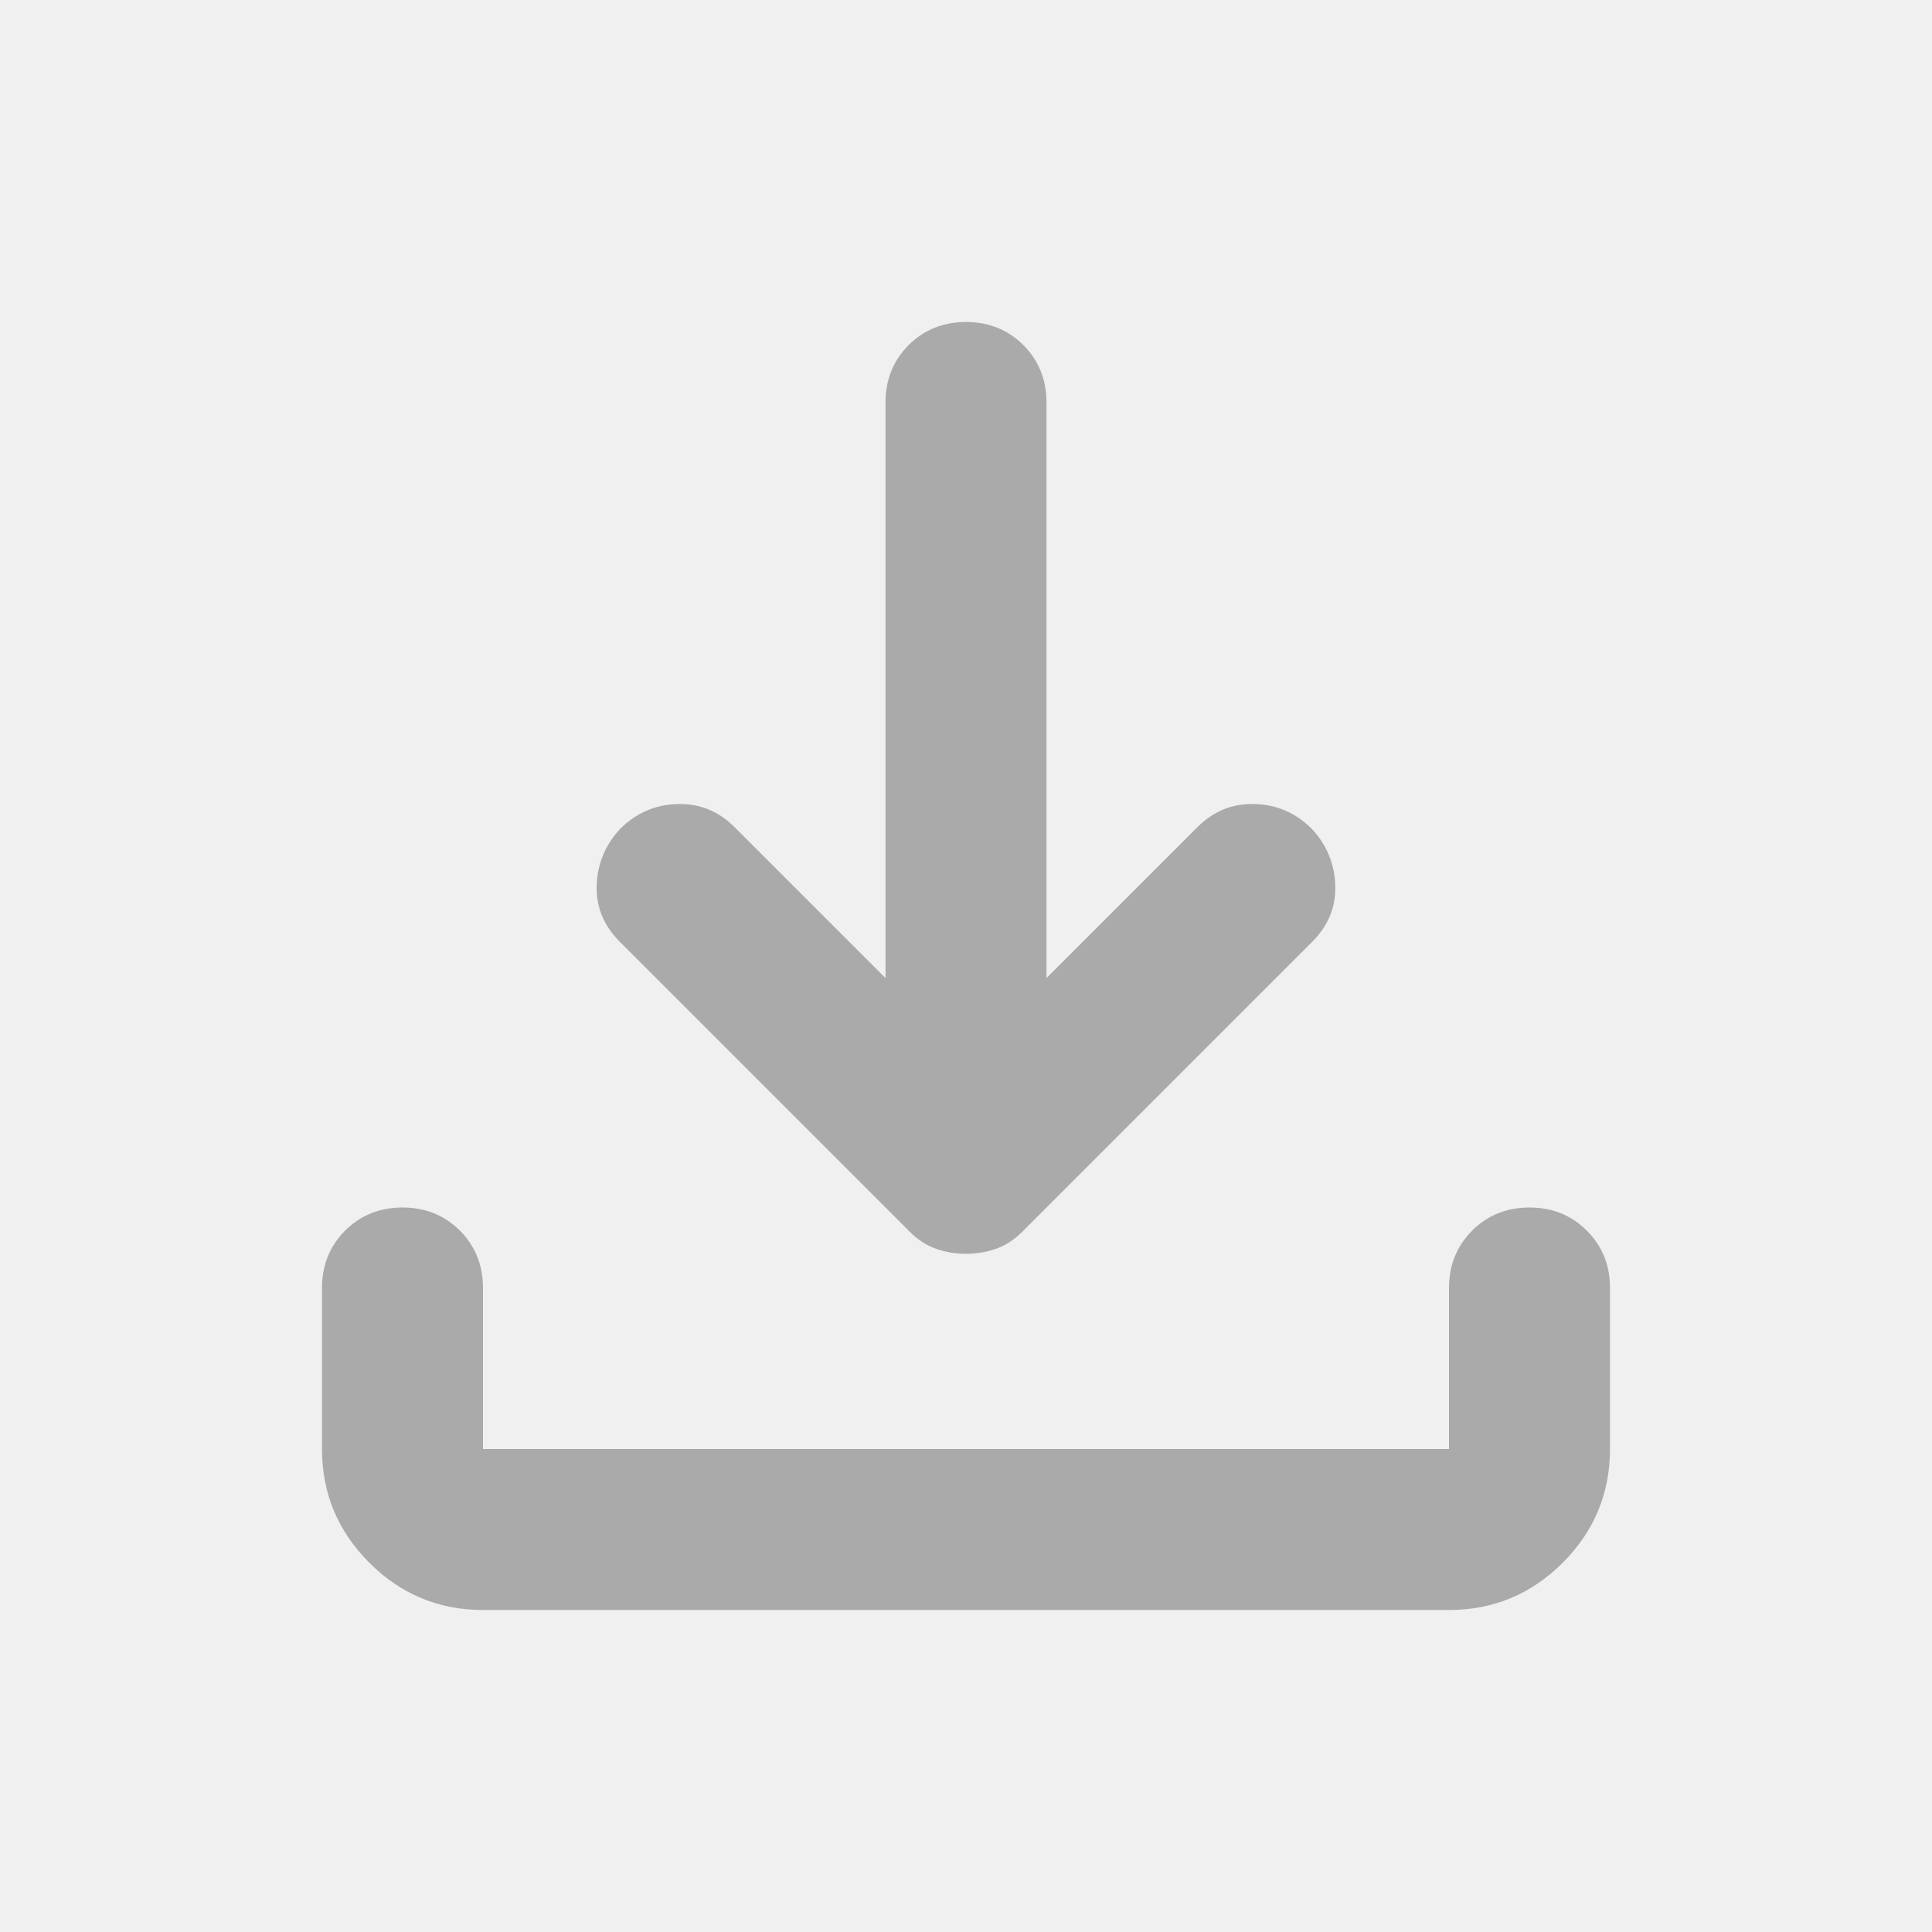
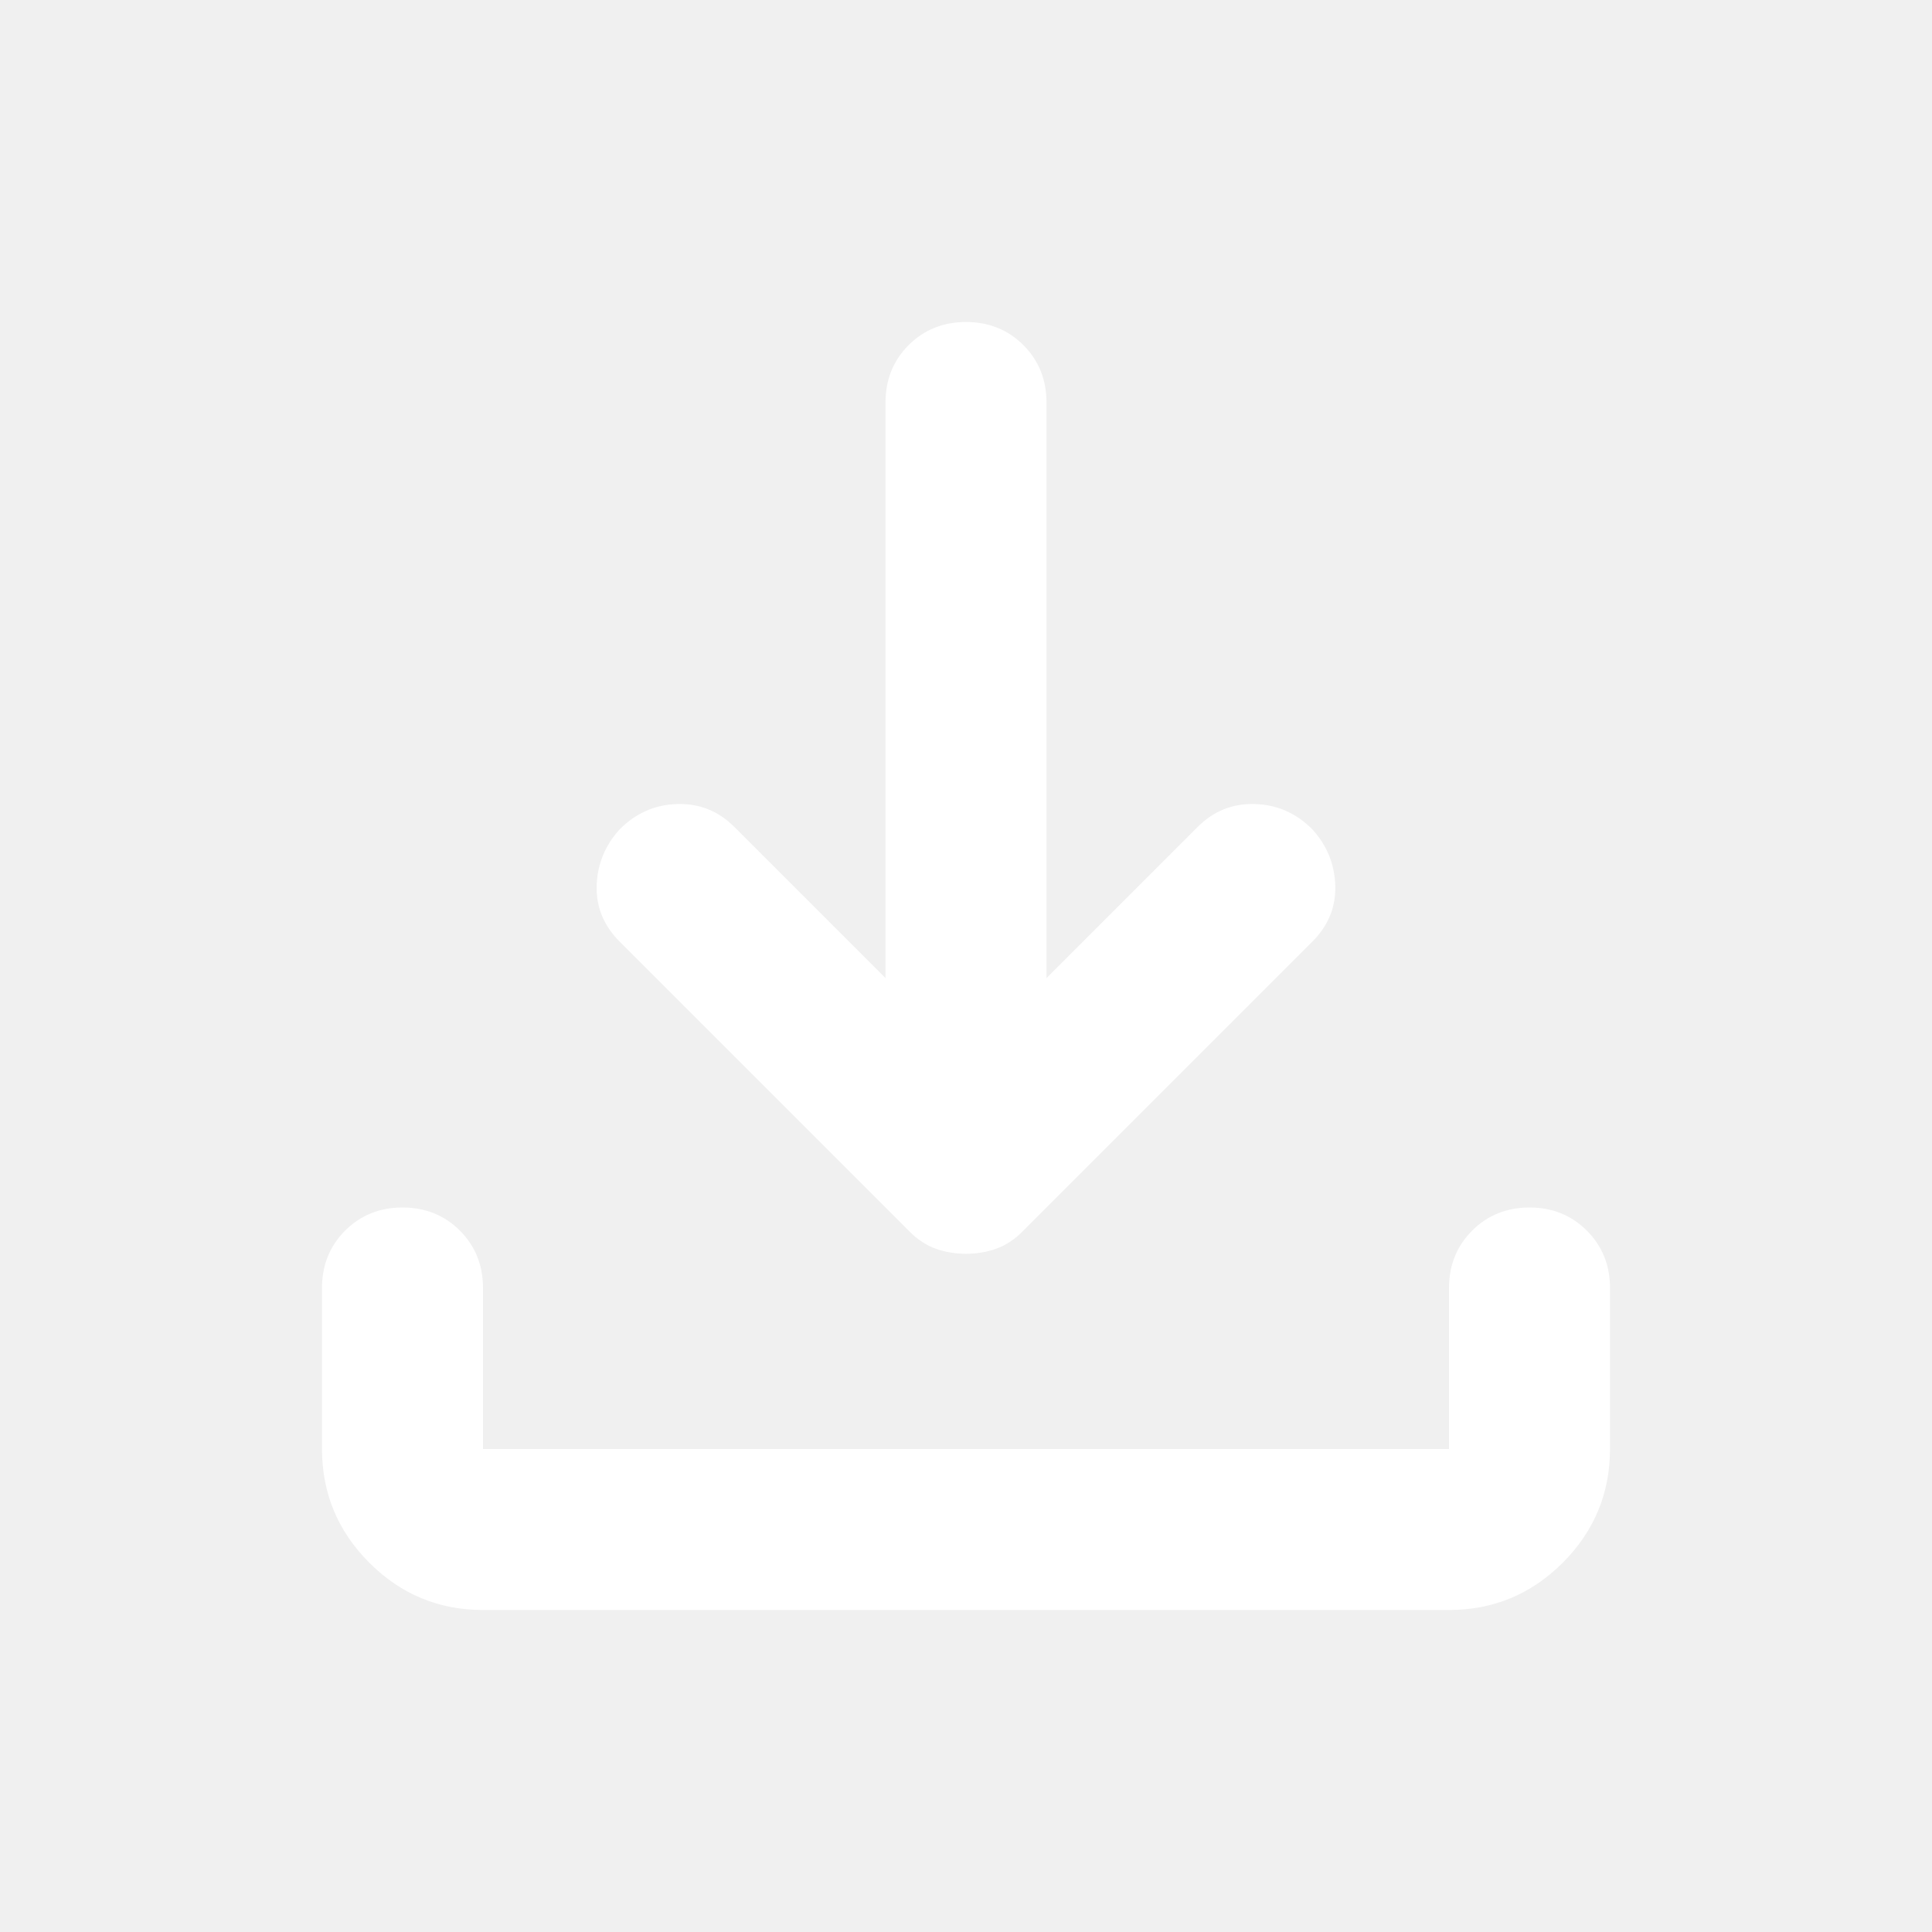
<svg xmlns="http://www.w3.org/2000/svg" width="24" height="24" viewBox="0 0 24 24" fill="none">
-   <mask id="mask0_3094_86191" style="mask-type:alpha" maskUnits="userSpaceOnUse" x="0" y="0" width="24" height="24">
+   <mask id="mask0_3104_138324" style="mask-type:alpha" maskUnits="userSpaceOnUse" x="0" y="0" width="24" height="24">
    <rect width="24" height="24" fill="#D9D9D9" />
  </mask>
-   <g mask="url(#mask0_3094_86191)">
-     <path d="M12 15.575C11.867 15.575 11.742 15.554 11.625 15.512C11.508 15.471 11.4 15.4 11.3 15.3L7.7 11.7C7.5 11.5 7.404 11.267 7.412 11C7.421 10.733 7.517 10.5 7.7 10.3C7.9 10.1 8.137 9.996 8.412 9.988C8.688 9.979 8.925 10.075 9.125 10.275L11 12.15V5C11 4.717 11.096 4.479 11.287 4.287C11.479 4.096 11.717 4 12 4C12.283 4 12.521 4.096 12.713 4.287C12.904 4.479 13 4.717 13 5V12.15L14.875 10.275C15.075 10.075 15.312 9.979 15.588 9.988C15.863 9.996 16.1 10.1 16.3 10.3C16.483 10.5 16.579 10.733 16.587 11C16.596 11.267 16.5 11.5 16.3 11.7L12.7 15.3C12.6 15.4 12.492 15.471 12.375 15.512C12.258 15.554 12.133 15.575 12 15.575ZM6 20C5.45 20 4.979 19.804 4.588 19.413C4.196 19.021 4 18.55 4 18V16C4 15.717 4.096 15.479 4.287 15.287C4.479 15.096 4.717 15 5 15C5.283 15 5.521 15.096 5.713 15.287C5.904 15.479 6 15.717 6 16V18H18V16C18 15.717 18.096 15.479 18.288 15.287C18.479 15.096 18.717 15 19 15C19.283 15 19.521 15.096 19.712 15.287C19.904 15.479 20 15.717 20 16V18C20 18.55 19.804 19.021 19.413 19.413C19.021 19.804 18.55 20 18 20H6Z" fill="#AAAAAA" />
+   <g mask="url(#mask0_3104_138324)">
+     <path d="M12 15.575C11.867 15.575 11.742 15.554 11.625 15.512C11.508 15.471 11.4 15.4 11.3 15.3L7.7 11.7C7.5 11.5 7.404 11.267 7.412 11C7.421 10.733 7.517 10.5 7.7 10.3C7.9 10.1 8.137 9.996 8.412 9.988C8.688 9.979 8.925 10.075 9.125 10.275L11 12.15V5C11 4.717 11.096 4.479 11.287 4.287C11.479 4.096 11.717 4 12 4C12.283 4 12.521 4.096 12.713 4.287C12.904 4.479 13 4.717 13 5V12.15L14.875 10.275C15.075 10.075 15.312 9.979 15.588 9.988C15.863 9.996 16.1 10.1 16.3 10.3C16.483 10.5 16.579 10.733 16.587 11C16.596 11.267 16.5 11.5 16.3 11.7L12.7 15.3C12.6 15.4 12.492 15.471 12.375 15.512C12.258 15.554 12.133 15.575 12 15.575ZM6 20C5.45 20 4.979 19.804 4.588 19.413C4.196 19.021 4 18.55 4 18V16C4 15.717 4.096 15.479 4.287 15.287C4.479 15.096 4.717 15 5 15C5.283 15 5.521 15.096 5.713 15.287C5.904 15.479 6 15.717 6 16V18H18V16C18 15.717 18.096 15.479 18.288 15.287C18.479 15.096 18.717 15 19 15C19.283 15 19.521 15.096 19.712 15.287C19.904 15.479 20 15.717 20 16V18C20 18.55 19.804 19.021 19.413 19.413C19.021 19.804 18.55 20 18 20H6Z" fill="white" />
  </g>
</svg>
